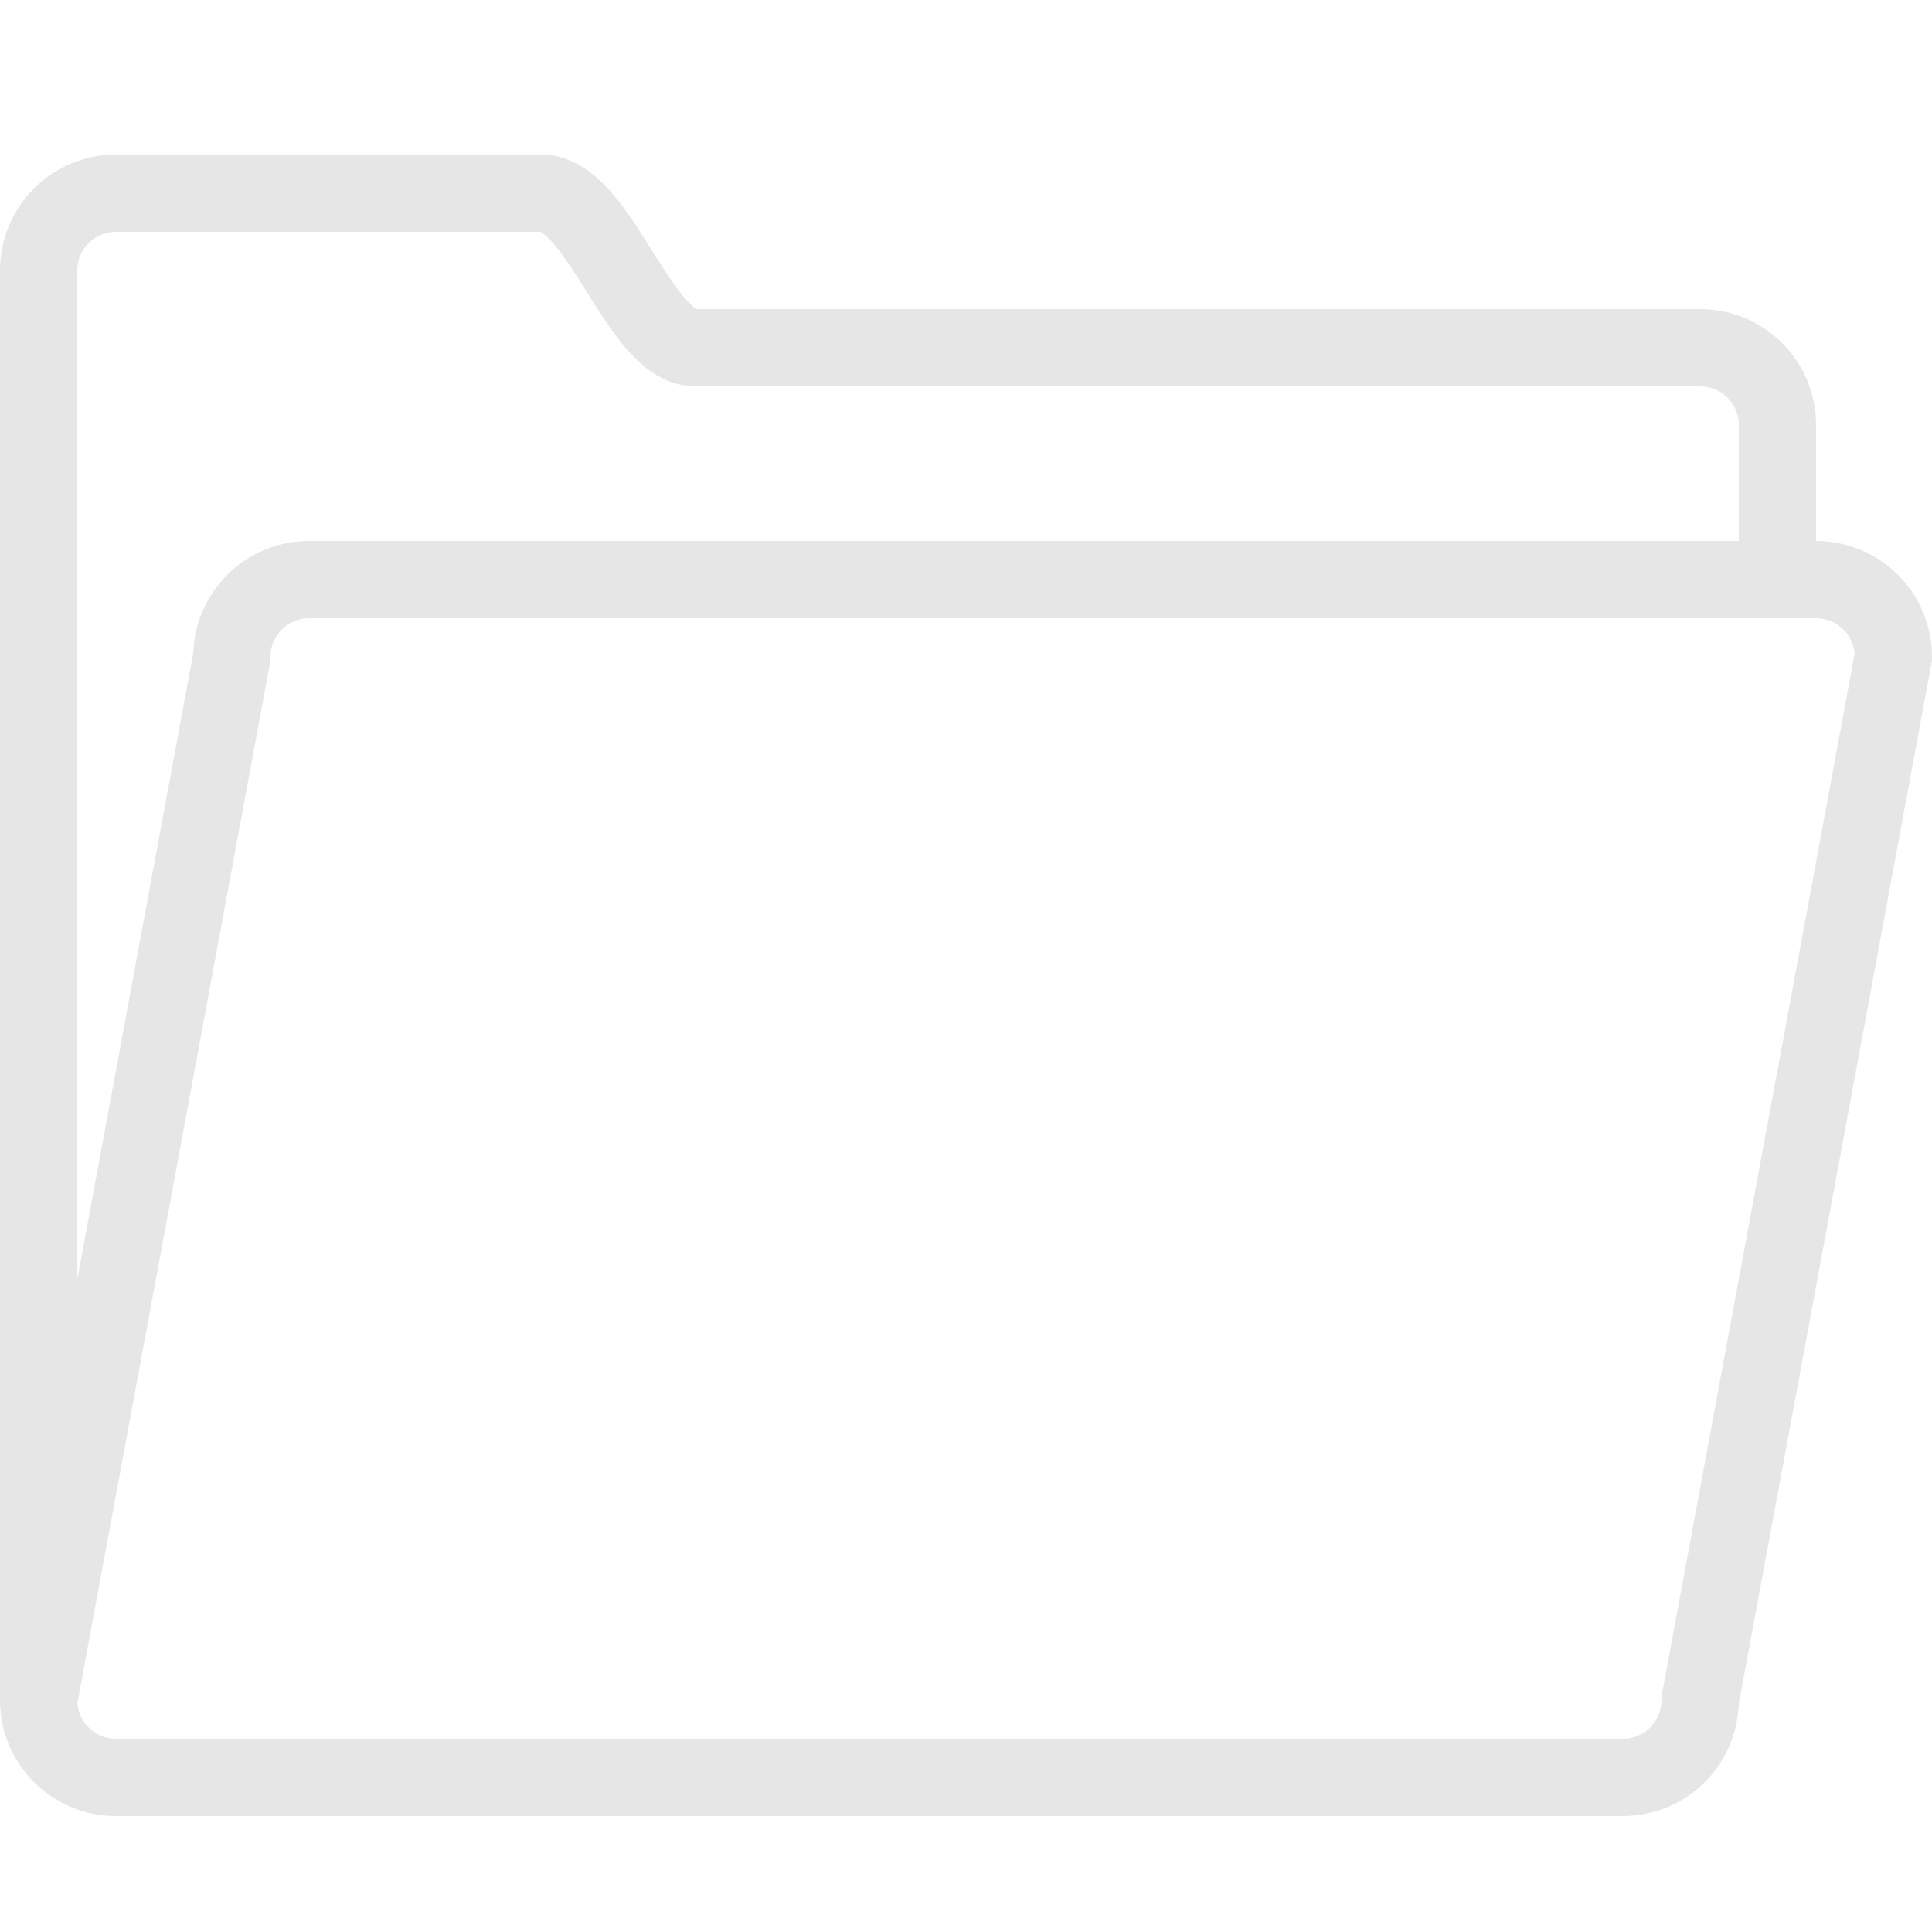
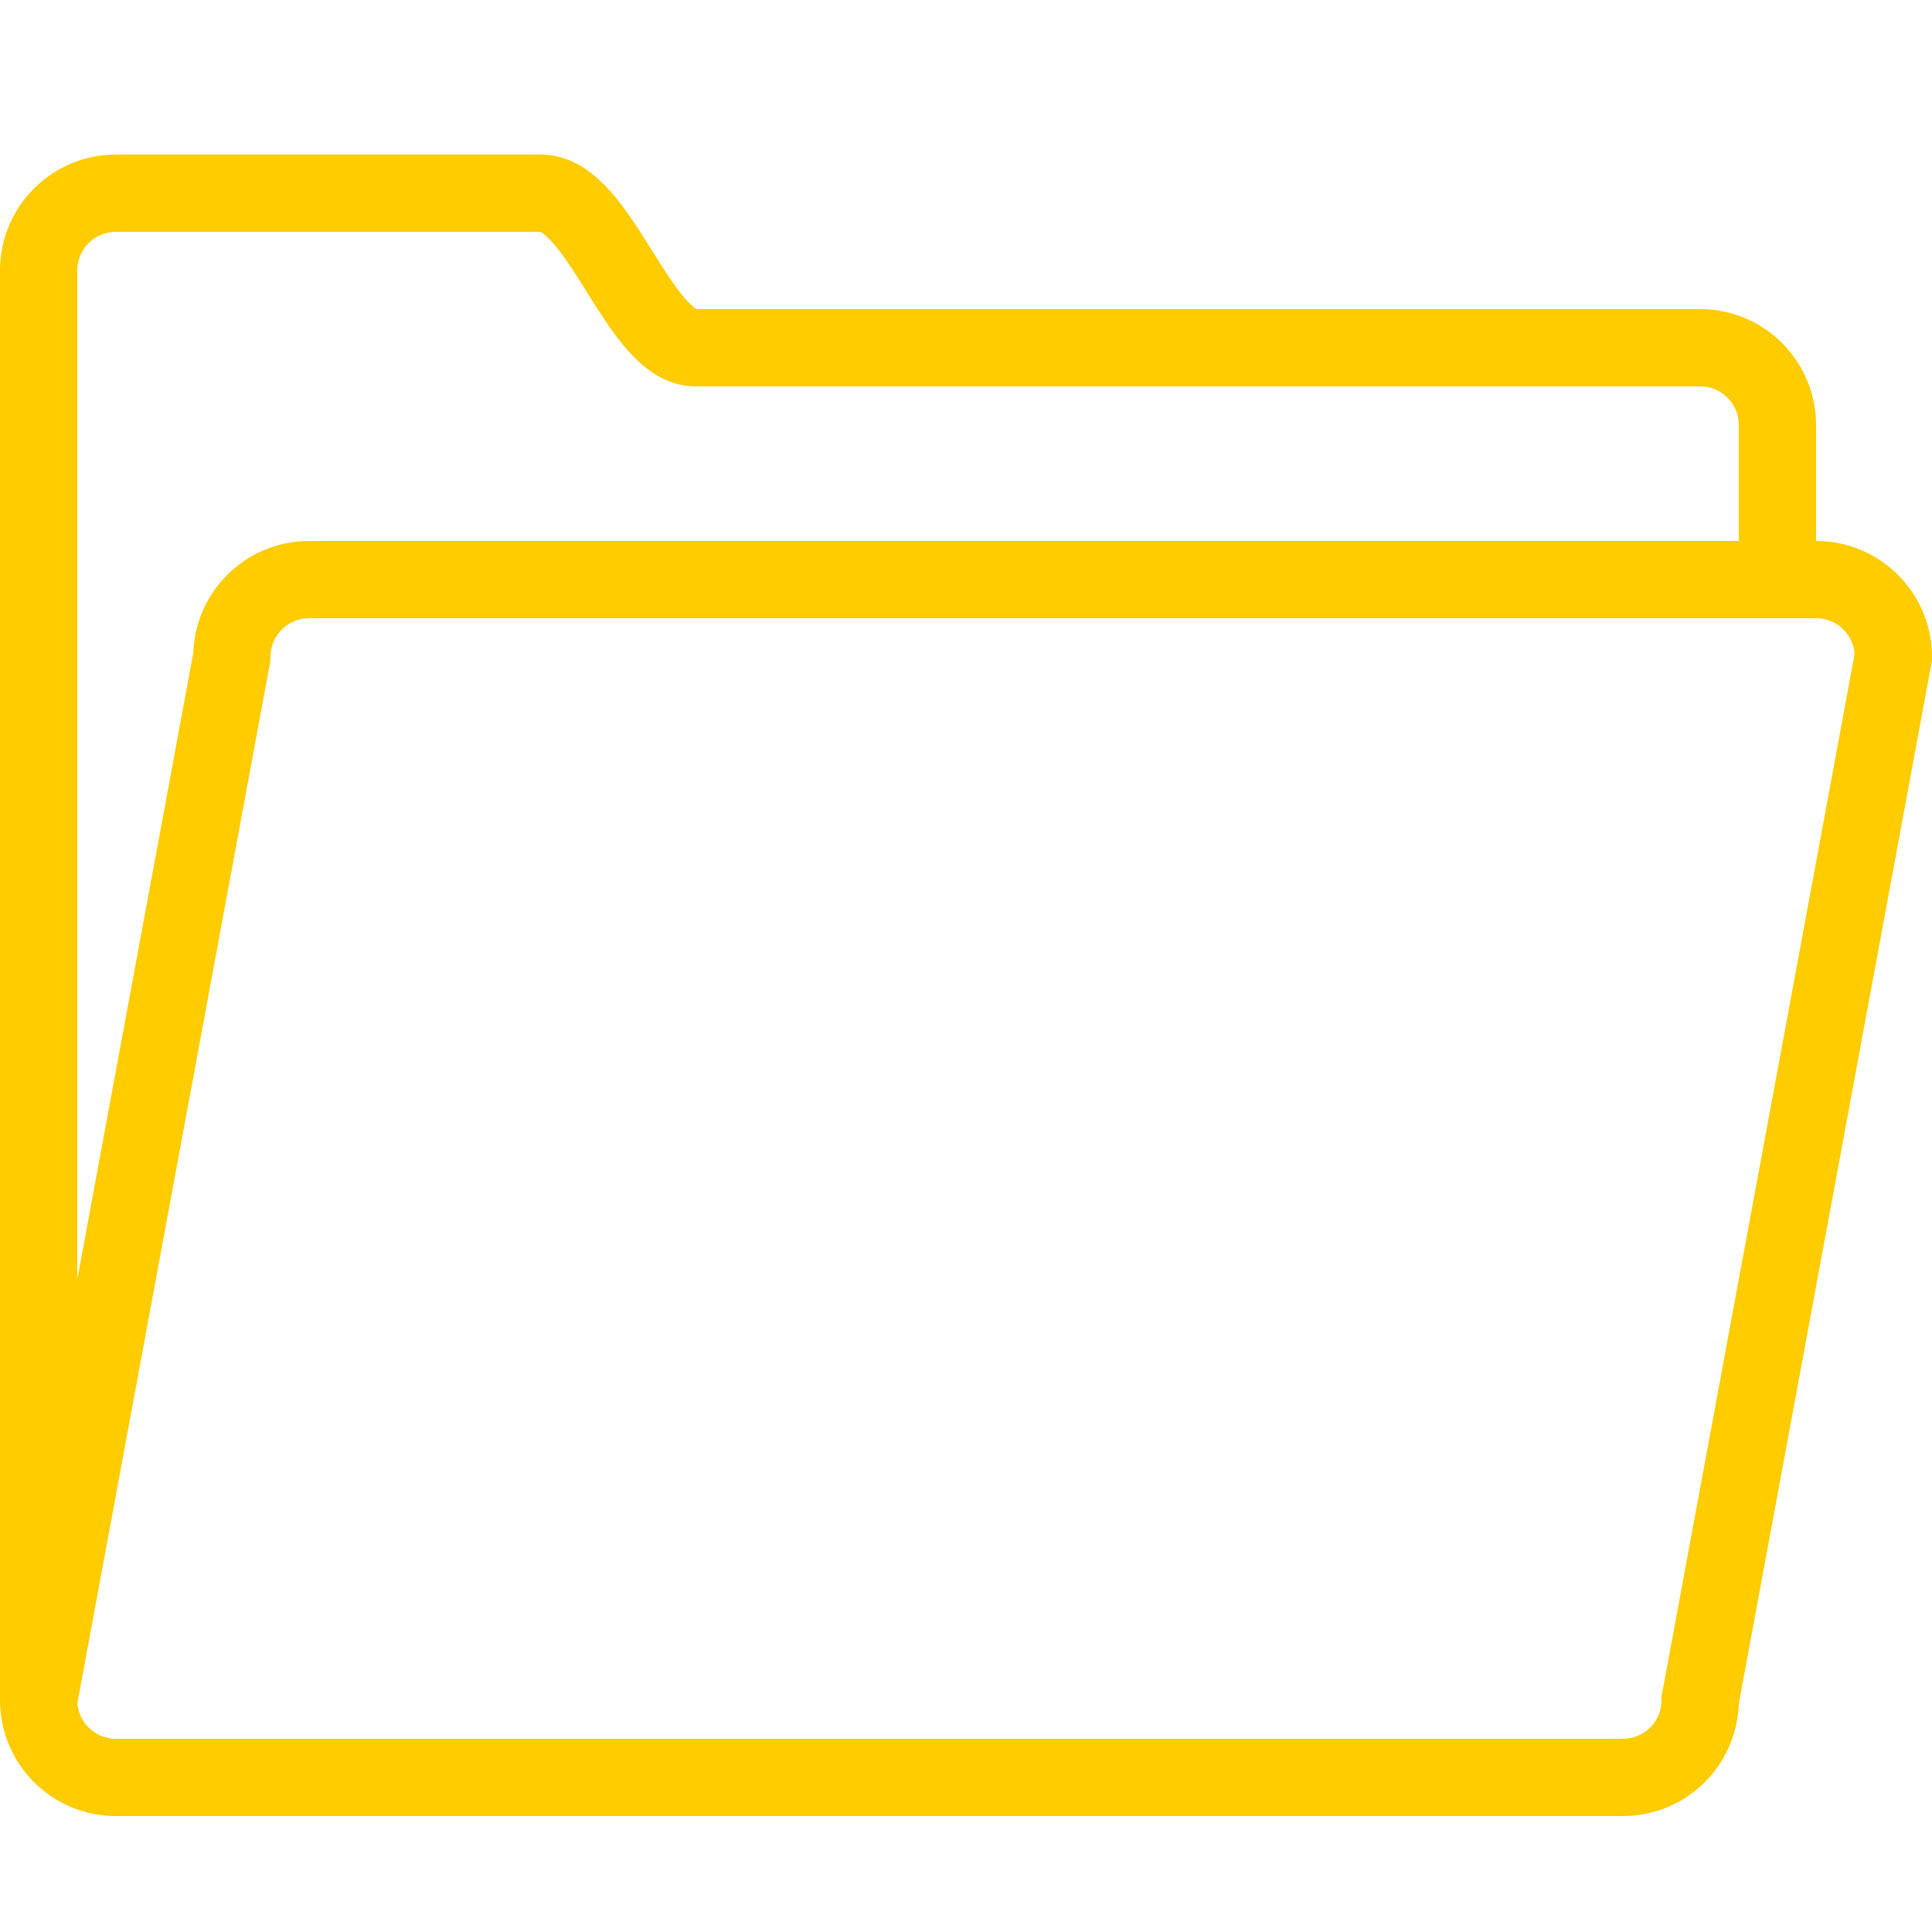
- <svg xmlns="http://www.w3.org/2000/svg" enable-background="new 0 0 50 50" height="50px" id="Layer_1" version="1.1" viewBox="0 0 50 50" width="50px" xml:space="preserve">
-   <defs id="defs11" />
-   <g id="g5583" style="fill:none;stroke:#e6e6e6;opacity:1;stroke-opacity:1">
-     <path style="fill:none;fill-opacity:1;stroke:#e6e6e6;stroke-opacity:1" id="path4" stroke-width="2" stroke-miterlimit="10" stroke-linecap="round" stroke="#000000" fill="none" d="M46,15v-4  c0-1.104-0.896-2-2-2c0,0-24.648,0-26,0c-1.469,0-2.484-4-4-4H3C1.896,5,1,5.896,1,7v4v29v4c0,1.104,0.896,2,2,2h39  c1.104,0,2-0.896,2-2" />
-     <path style="fill:none;fill-opacity:1;stroke:#e6e6e6;stroke-opacity:1" id="path6" stroke-width="2" stroke-miterlimit="10" stroke-linecap="round" stroke="#000000" fill="none" d="M1,44l5-27  c0-1.104,0.896-2,2-2h39c1.104,0,2,0.896,2,2l-5,27" />
+ <svg xmlns="http://www.w3.org/2000/svg" xmlns:ns1="http://www.openswatchbook.org/uri/2009/osb" enable-background="new 0 0 50 50" height="50px" id="Layer_1" version="1.1" viewBox="0 0 50 50" width="50px" xml:space="preserve">
+   <defs id="defs11">
+     <linearGradient id="linearGradient828" ns1:paint="solid">
+       <stop style="stop-color:#2271a6;stop-opacity:1;" offset="0" id="stop826" />
+     </linearGradient>
+   </defs>
+   <g id="g817" style="fill-opacity:1;stroke:#ffcc00;stroke-opacity:1">
+     <path style="fill-opacity:1;stroke:#ffcc00;stroke-opacity:1" id="path4" stroke-width="2" stroke-miterlimit="10" stroke-linecap="round" stroke="#000000" fill="none" d="M46,15v-4  c0-1.104-0.896-2-2-2c0,0-24.648,0-26,0c-1.469,0-2.484-4-4-4H3C1.896,5,1,5.896,1,7v4v29v4c0,1.104,0.896,2,2,2h39  c1.104,0,2-0.896,2-2" />
+     <path style="fill-opacity:1;stroke:#ffcc00;stroke-opacity:1" id="path6" stroke-width="2" stroke-miterlimit="10" stroke-linecap="round" stroke="#000000" fill="none" d="M1,44l5-27  c0-1.104,0.896-2,2-2h39c1.104,0,2,0.896,2,2l-5,27" />
  </g>
</svg>
